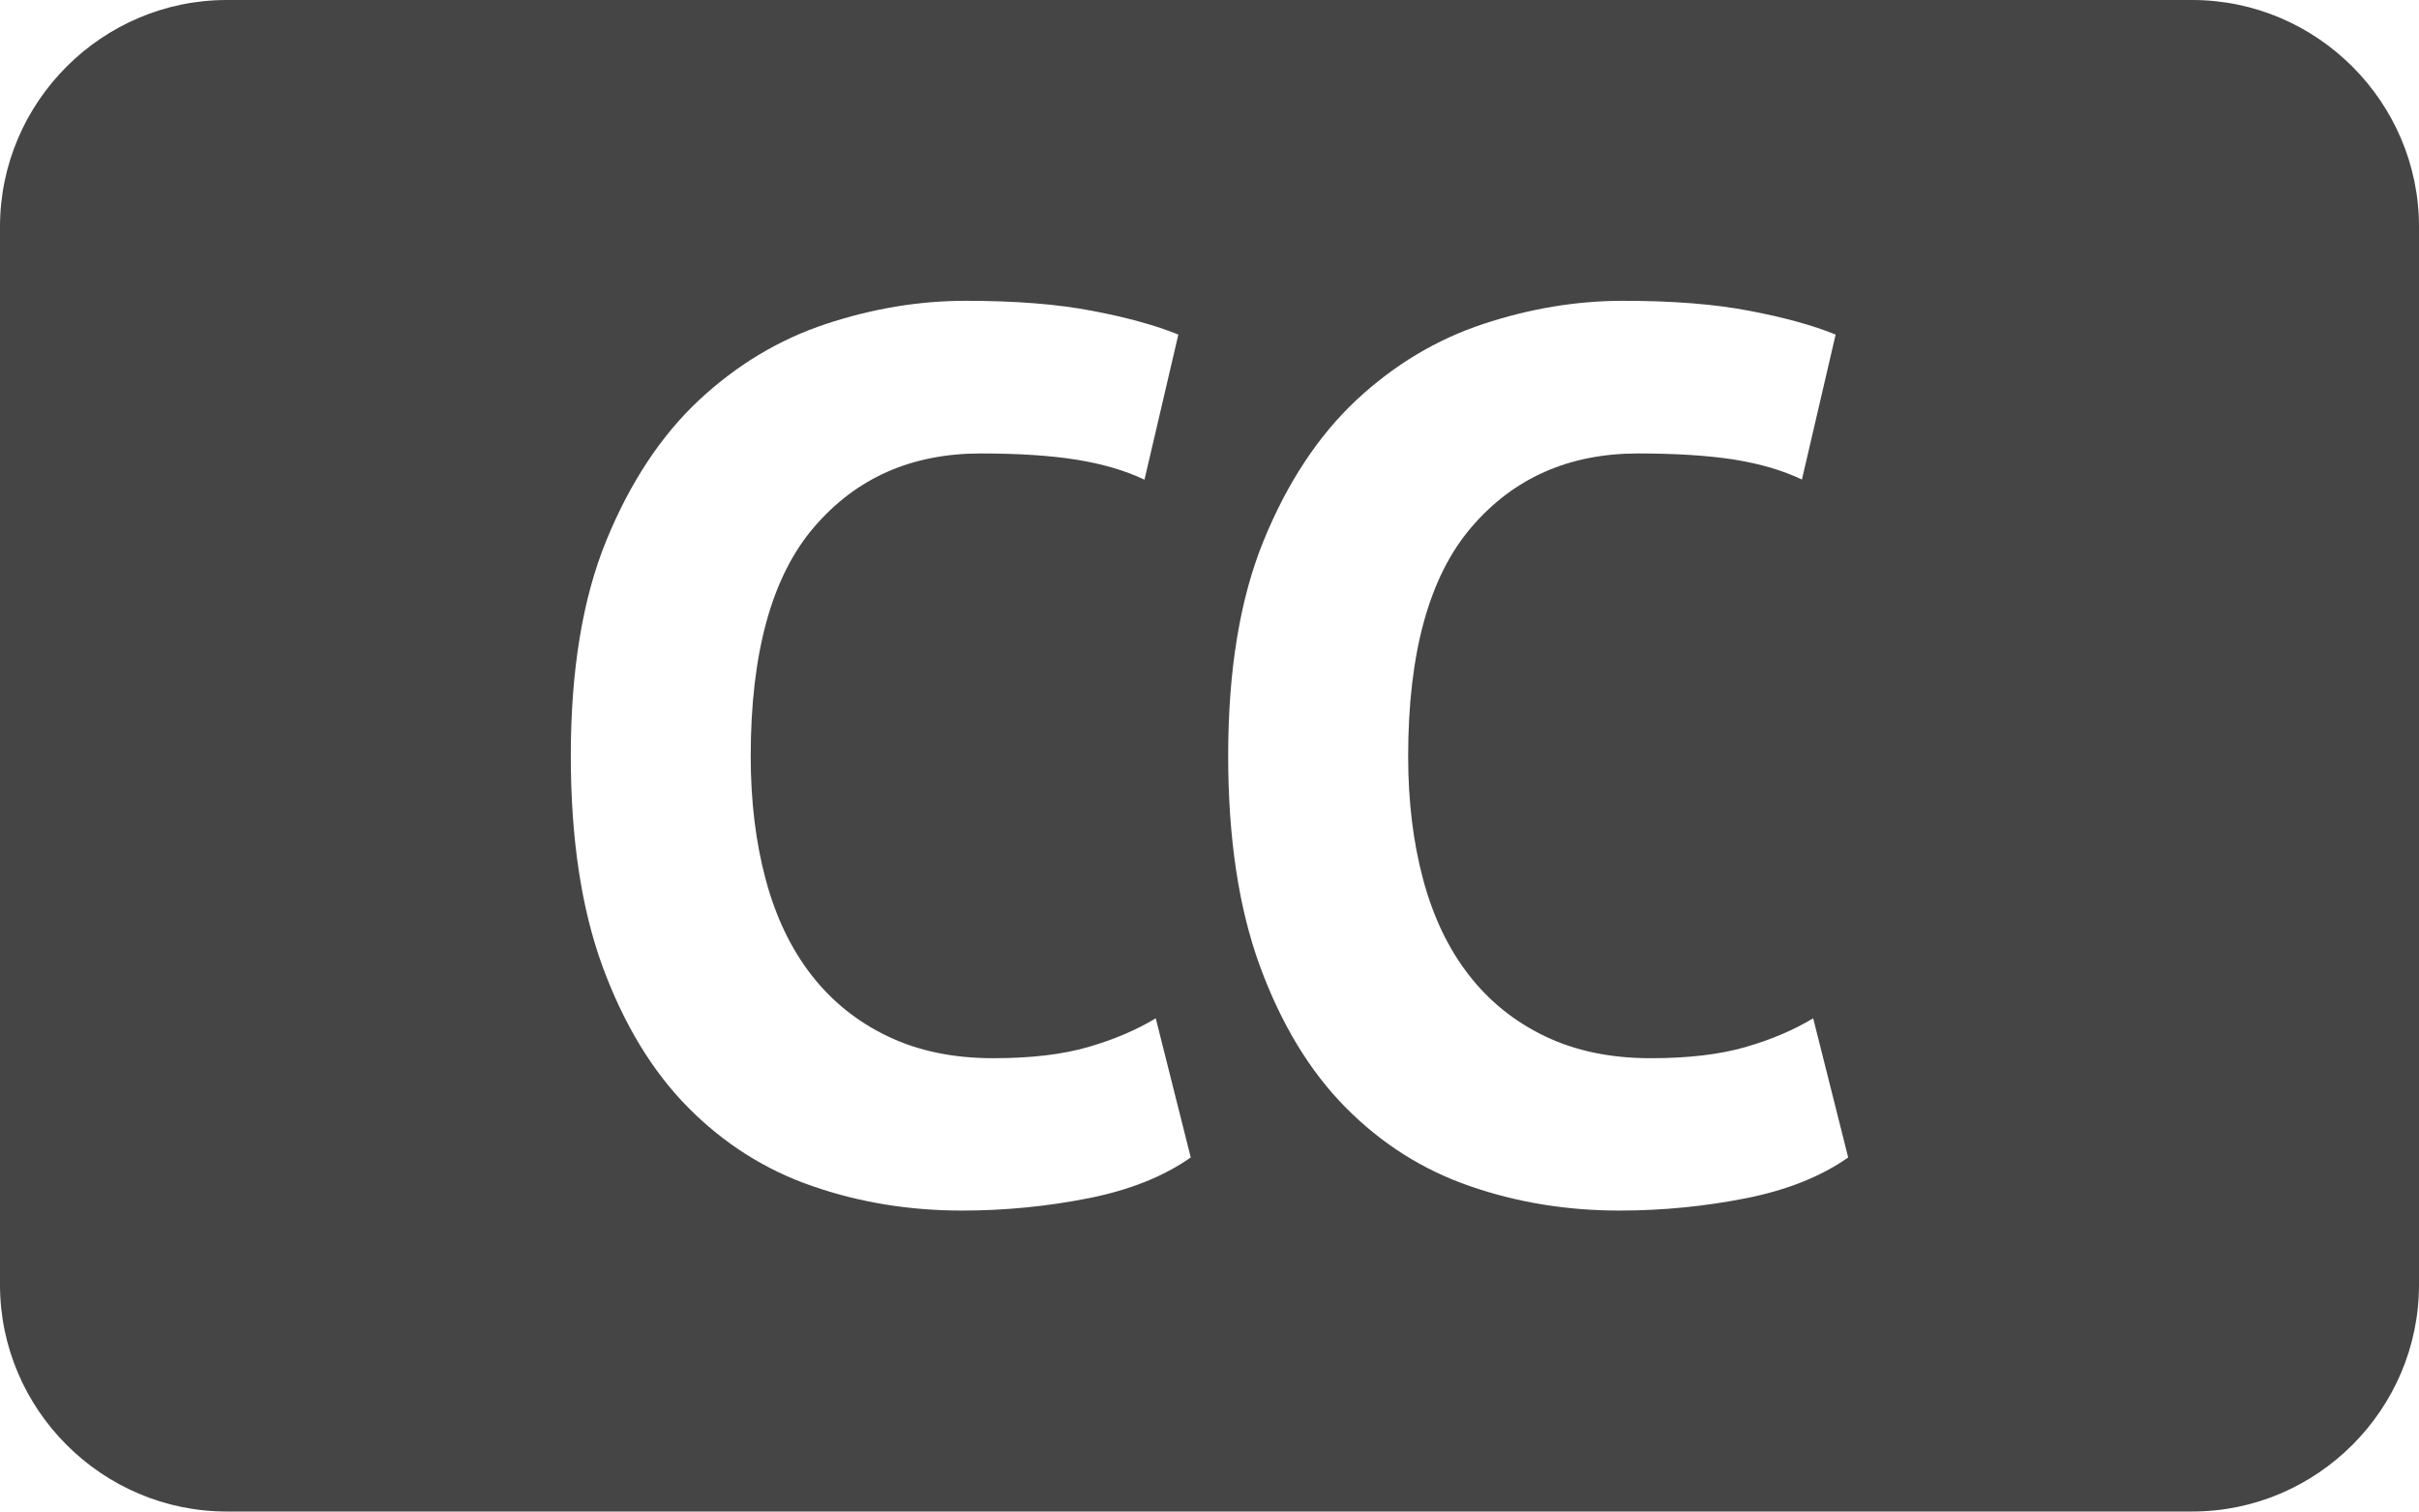
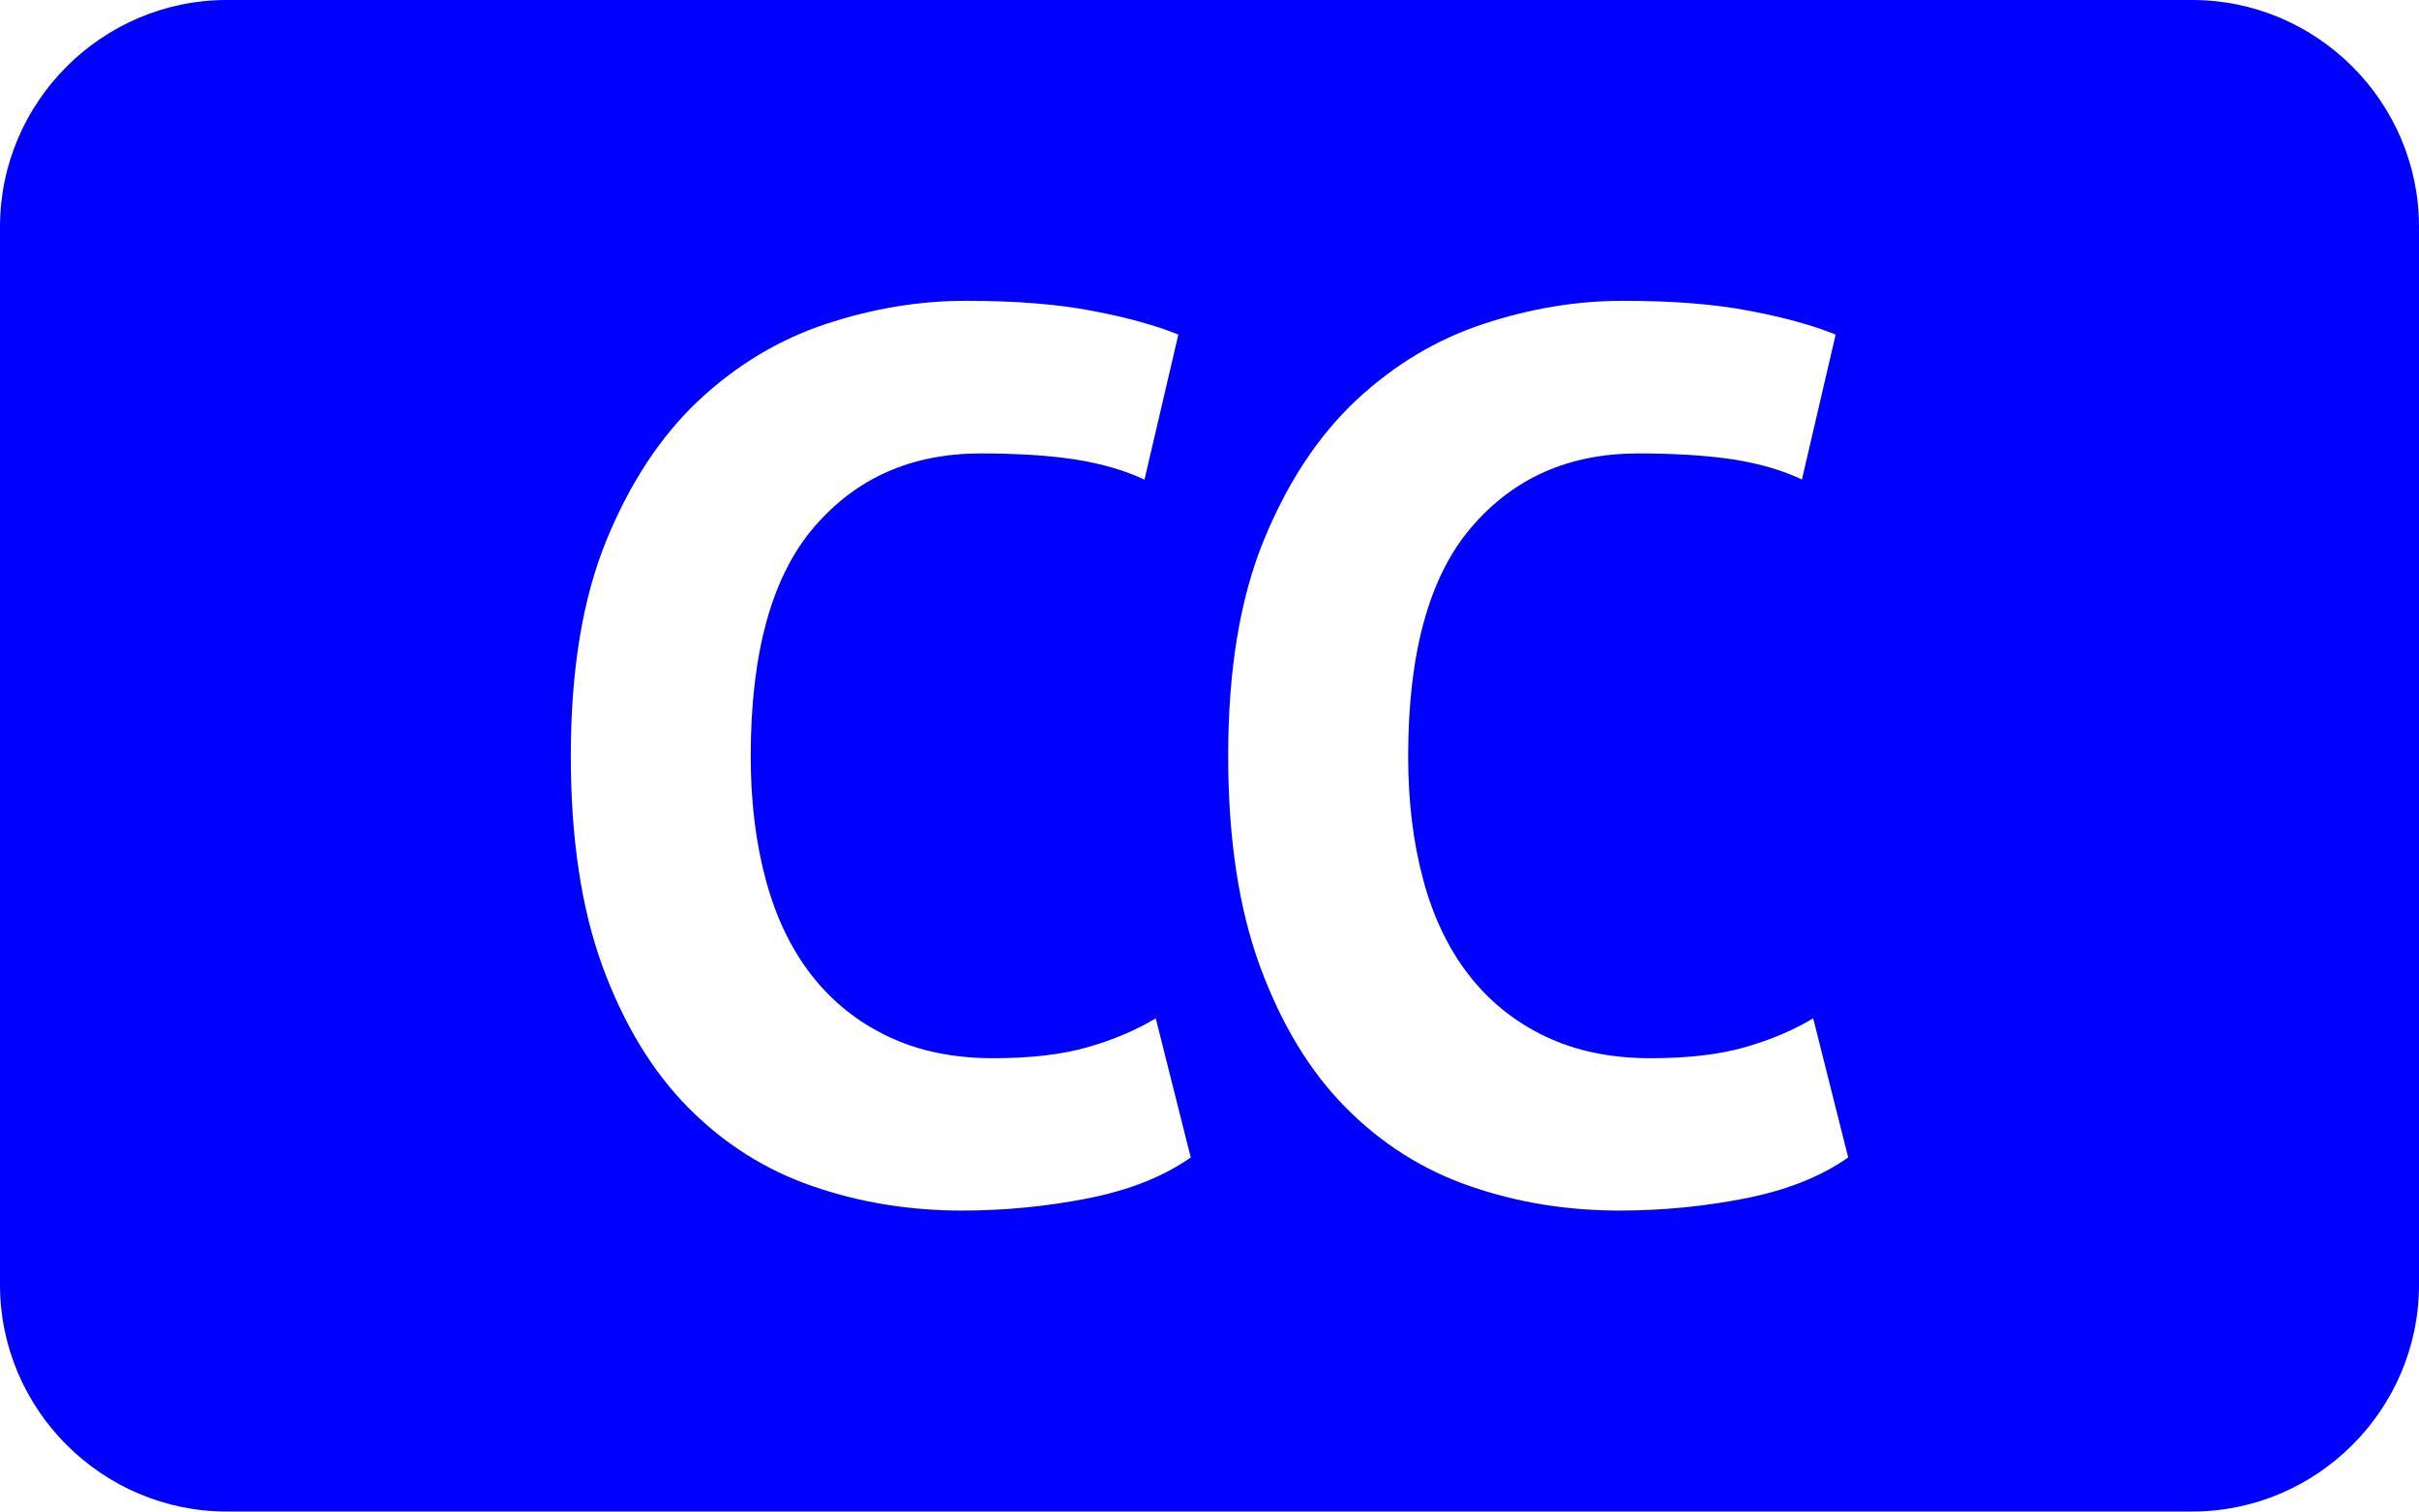
<svg xmlns="http://www.w3.org/2000/svg" version="1.0" id="Layer_1" x="0px" y="0px" width="32px" height="20px" viewBox="0 0 32 20" enable-background="new 0 0 32 20" xml:space="preserve">
-   <path fill="#454545" d="M29,0H3C1.35,0,0,1.35,0,3v14c0,1.65,1.35,3,3,3h26c1.65,0,3-1.35,3-3V3C32,1.35,30.65,0,29,0z M14.403,15.854c-0.545,0.108-1.104,0.164-1.678,0.164c-0.694,0-1.354-0.107-1.976-0.323c-0.623-0.214-1.172-0.562-1.646-1.041 s-0.852-1.103-1.133-1.868C7.69,12.02,7.551,11.091,7.551,10c0-1.134,0.157-2.085,0.471-2.851c0.315-0.768,0.723-1.384,1.224-1.854  c0.502-0.468,1.062-0.804,1.679-1.008c0.616-0.204,1.233-0.307,1.852-0.307c0.66,0,1.22,0.045,1.678,0.134  c0.457,0.087,0.835,0.192,1.133,0.313L15.14,6.347c-0.254-0.121-0.555-0.209-0.902-0.265C13.891,6.027,13.47,6,12.973,6 c-0.915,0-1.649,0.325-2.206,0.977c-0.558,0.651-0.836,1.663-0.836,3.031c0,0.598,0.067,1.142,0.199,1.632  c0.132,0.493,0.334,0.913,0.603,1.26c0.271,0.349,0.607,0.619,1.01,0.812c0.402,0.193,0.867,0.29,1.396,0.29  c0.496,0,0.915-0.049,1.257-0.148c0.342-0.099,0.639-0.227,0.893-0.38l0.463,1.841C15.398,15.564,14.949,15.745,14.403,15.854z   M23.101,15.854c-0.545,0.108-1.105,0.164-1.678,0.164c-0.694,0-1.354-0.107-1.976-0.323c-0.623-0.214-1.172-0.562-1.646-1.041  s-0.852-1.103-1.133-1.868c-0.281-0.767-0.421-1.695-0.421-2.786c0-1.134,0.157-2.085,0.471-2.851  c0.314-0.768,0.723-1.384,1.223-1.854c0.502-0.468,1.062-0.804,1.68-1.008c0.616-0.204,1.233-0.307,1.851-0.307 c0.661,0,1.221,0.045,1.678,0.134c0.458,0.087,0.836,0.192,1.133,0.313l-0.446,1.918c-0.253-0.121-0.554-0.209-0.901-0.265  C22.588,6.027,22.166,6,21.67,6c-0.915,0-1.649,0.325-2.206,0.977c-0.558,0.651-0.836,1.663-0.836,3.031  c0,0.598,0.067,1.142,0.199,1.632c0.132,0.493,0.334,0.913,0.603,1.26c0.271,0.349,0.606,0.619,1.009,0.812 c0.402,0.193,0.868,0.29,1.396,0.29c0.497,0,0.915-0.049,1.257-0.148c0.342-0.099,0.64-0.227,0.894-0.38l0.463,1.841  C24.096,15.564,23.646,15.745,23.101,15.854z" />
+   <style>
+ .nnn {fill: blue;} </style>
+   <path class="nnn" fill="#454545" d="M29,0H3C1.35,0,0,1.35,0,3v14c0,1.65,1.35,3,3,3h26c1.65,0,3-1.35,3-3V3C32,1.35,30.65,0,29,0z M14.403,15.854c-0.545,0.108-1.104,0.164-1.678,0.164c-0.694,0-1.354-0.107-1.976-0.323c-0.623-0.214-1.172-0.562-1.646-1.041 s-0.852-1.103-1.133-1.868C7.69,12.02,7.551,11.091,7.551,10c0-1.134,0.157-2.085,0.471-2.851c0.315-0.768,0.723-1.384,1.224-1.854  c0.502-0.468,1.062-0.804,1.679-1.008c0.616-0.204,1.233-0.307,1.852-0.307c0.66,0,1.22,0.045,1.678,0.134  c0.457,0.087,0.835,0.192,1.133,0.313L15.14,6.347c-0.254-0.121-0.555-0.209-0.902-0.265C13.891,6.027,13.47,6,12.973,6 c-0.915,0-1.649,0.325-2.206,0.977c-0.558,0.651-0.836,1.663-0.836,3.031c0,0.598,0.067,1.142,0.199,1.632  c0.132,0.493,0.334,0.913,0.603,1.26c0.271,0.349,0.607,0.619,1.01,0.812c0.402,0.193,0.867,0.29,1.396,0.29  c0.496,0,0.915-0.049,1.257-0.148c0.342-0.099,0.639-0.227,0.893-0.38l0.463,1.841C15.398,15.564,14.949,15.745,14.403,15.854z   M23.101,15.854c-0.545,0.108-1.105,0.164-1.678,0.164c-0.694,0-1.354-0.107-1.976-0.323c-0.623-0.214-1.172-0.562-1.646-1.041  s-0.852-1.103-1.133-1.868c-0.281-0.767-0.421-1.695-0.421-2.786c0-1.134,0.157-2.085,0.471-2.851  c0.314-0.768,0.723-1.384,1.223-1.854c0.502-0.468,1.062-0.804,1.68-1.008c0.616-0.204,1.233-0.307,1.851-0.307 c0.661,0,1.221,0.045,1.678,0.134c0.458,0.087,0.836,0.192,1.133,0.313l-0.446,1.918c-0.253-0.121-0.554-0.209-0.901-0.265  C22.588,6.027,22.166,6,21.67,6c-0.915,0-1.649,0.325-2.206,0.977c-0.558,0.651-0.836,1.663-0.836,3.031  c0,0.598,0.067,1.142,0.199,1.632c0.132,0.493,0.334,0.913,0.603,1.26c0.271,0.349,0.606,0.619,1.009,0.812 c0.402,0.193,0.868,0.29,1.396,0.29c0.497,0,0.915-0.049,1.257-0.148c0.342-0.099,0.64-0.227,0.894-0.38l0.463,1.841  C24.096,15.564,23.646,15.745,23.101,15.854z" />
</svg>
